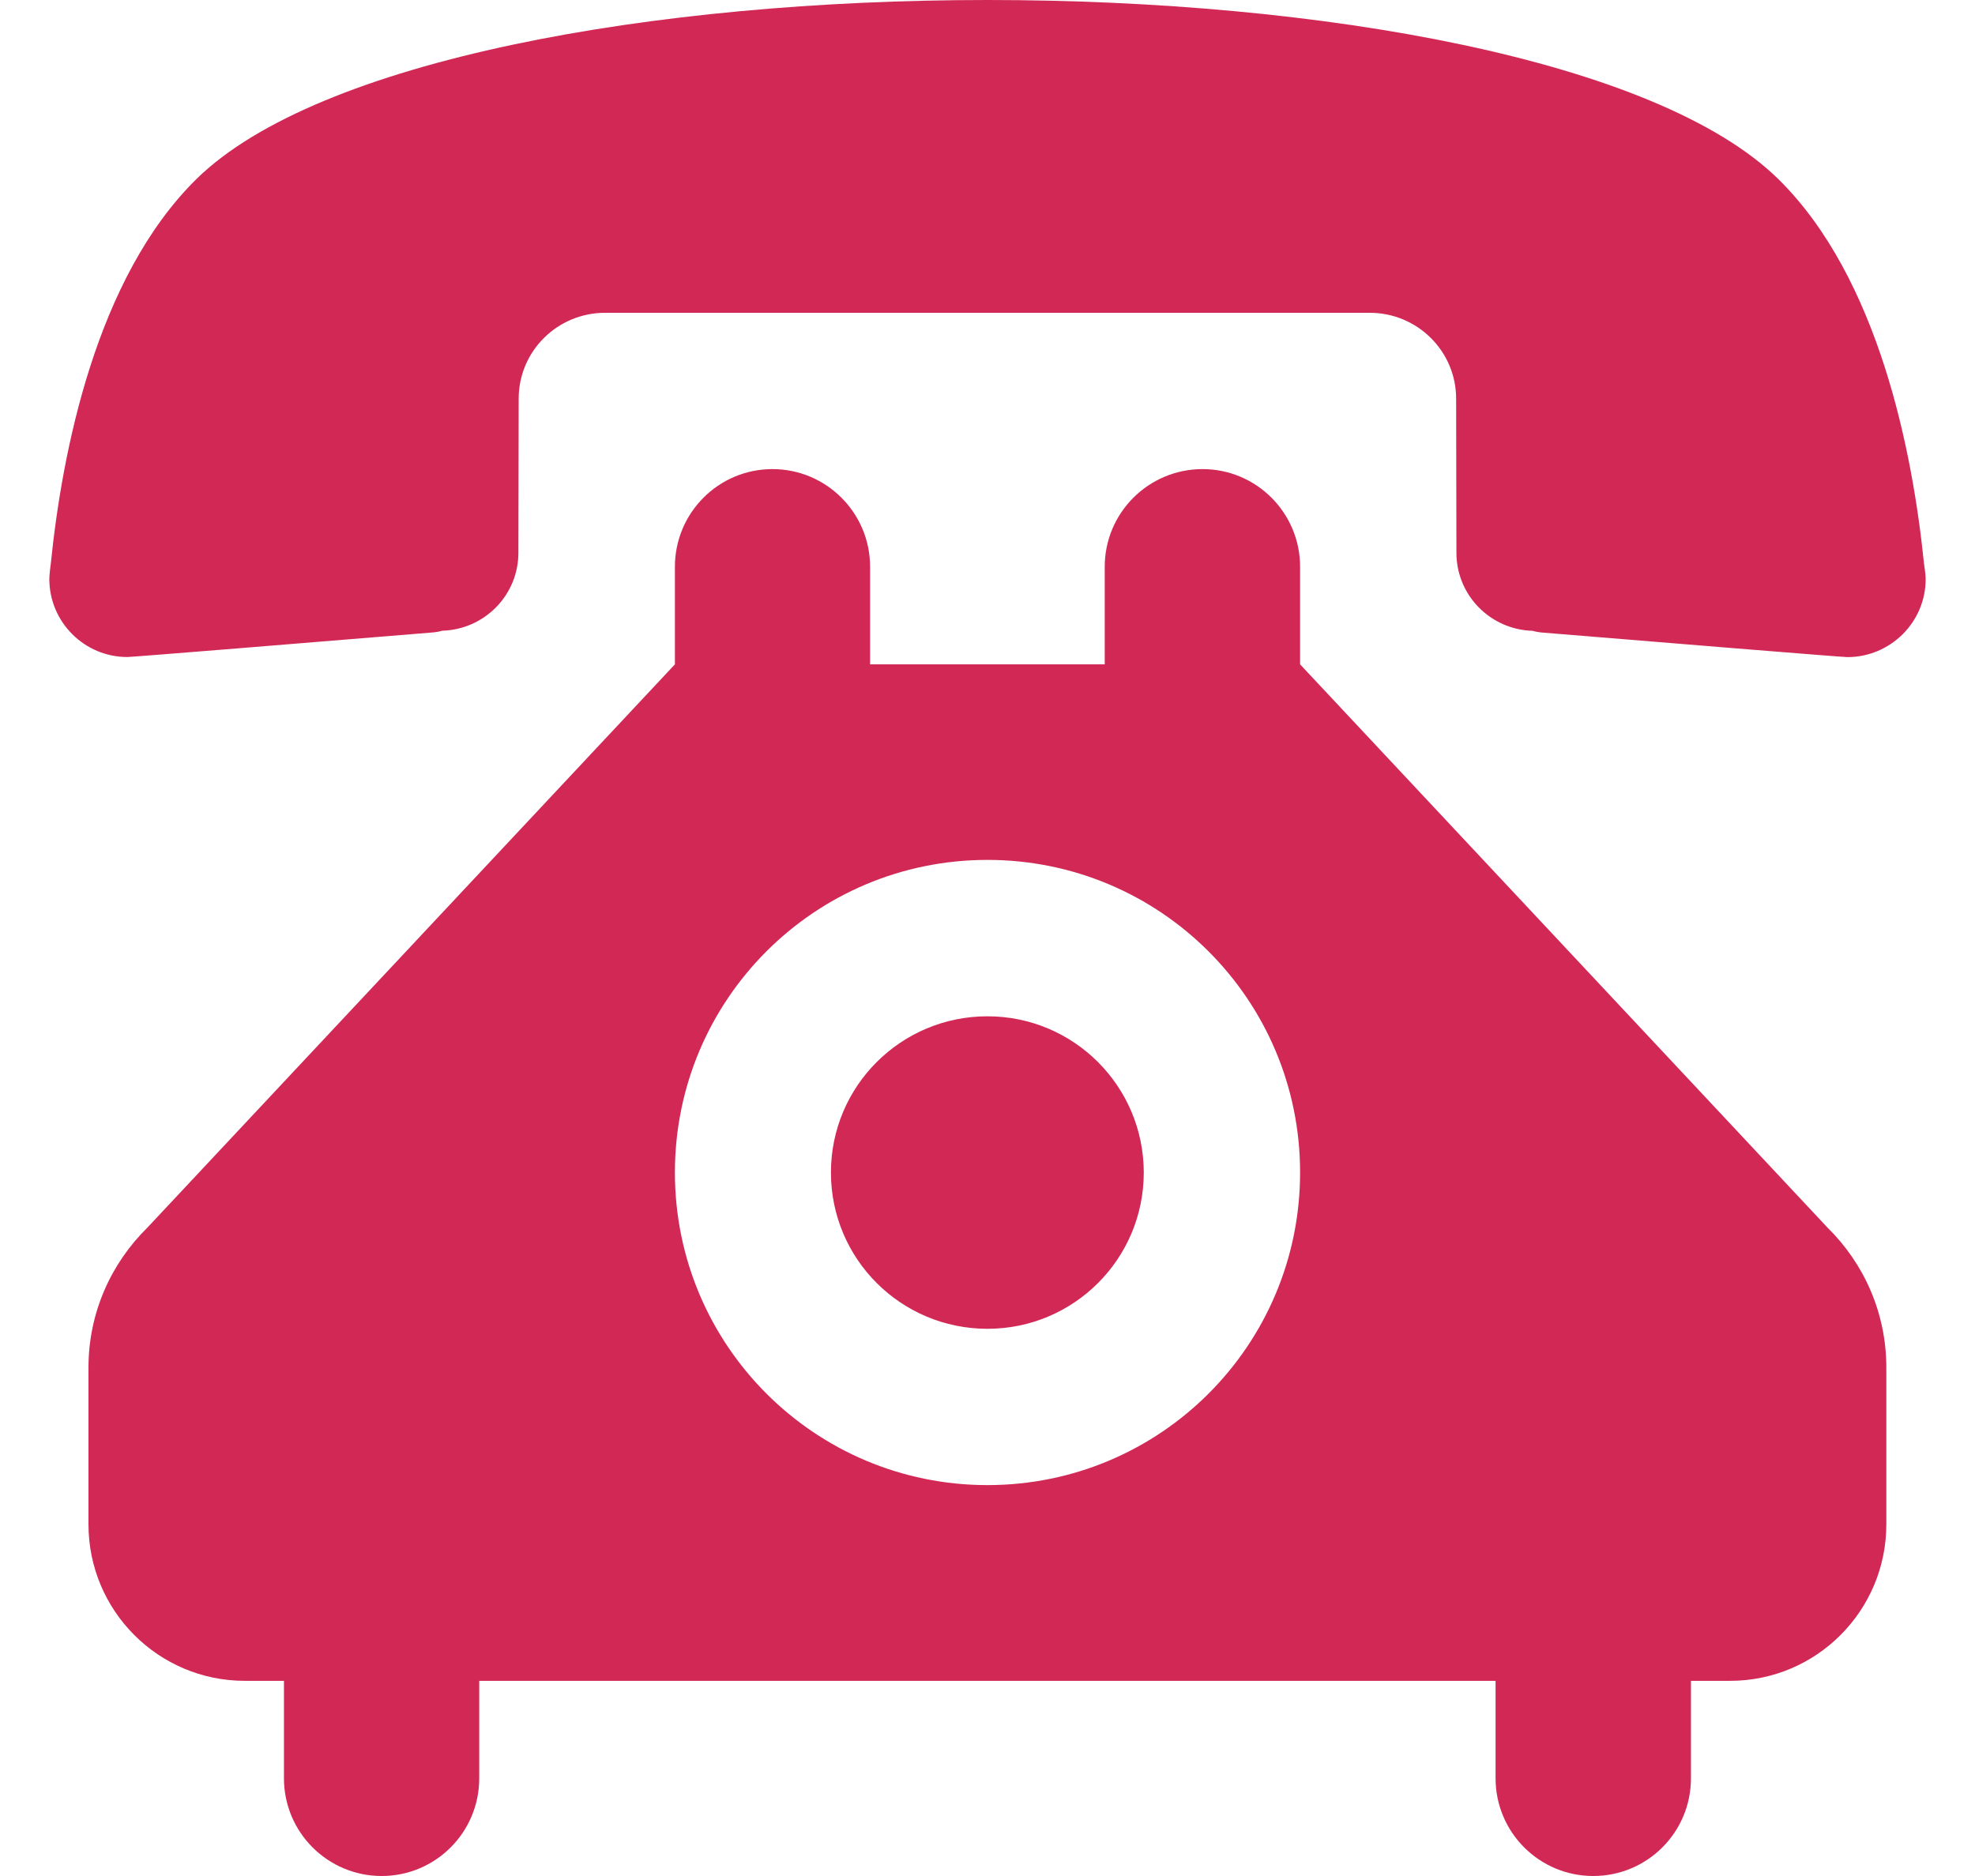
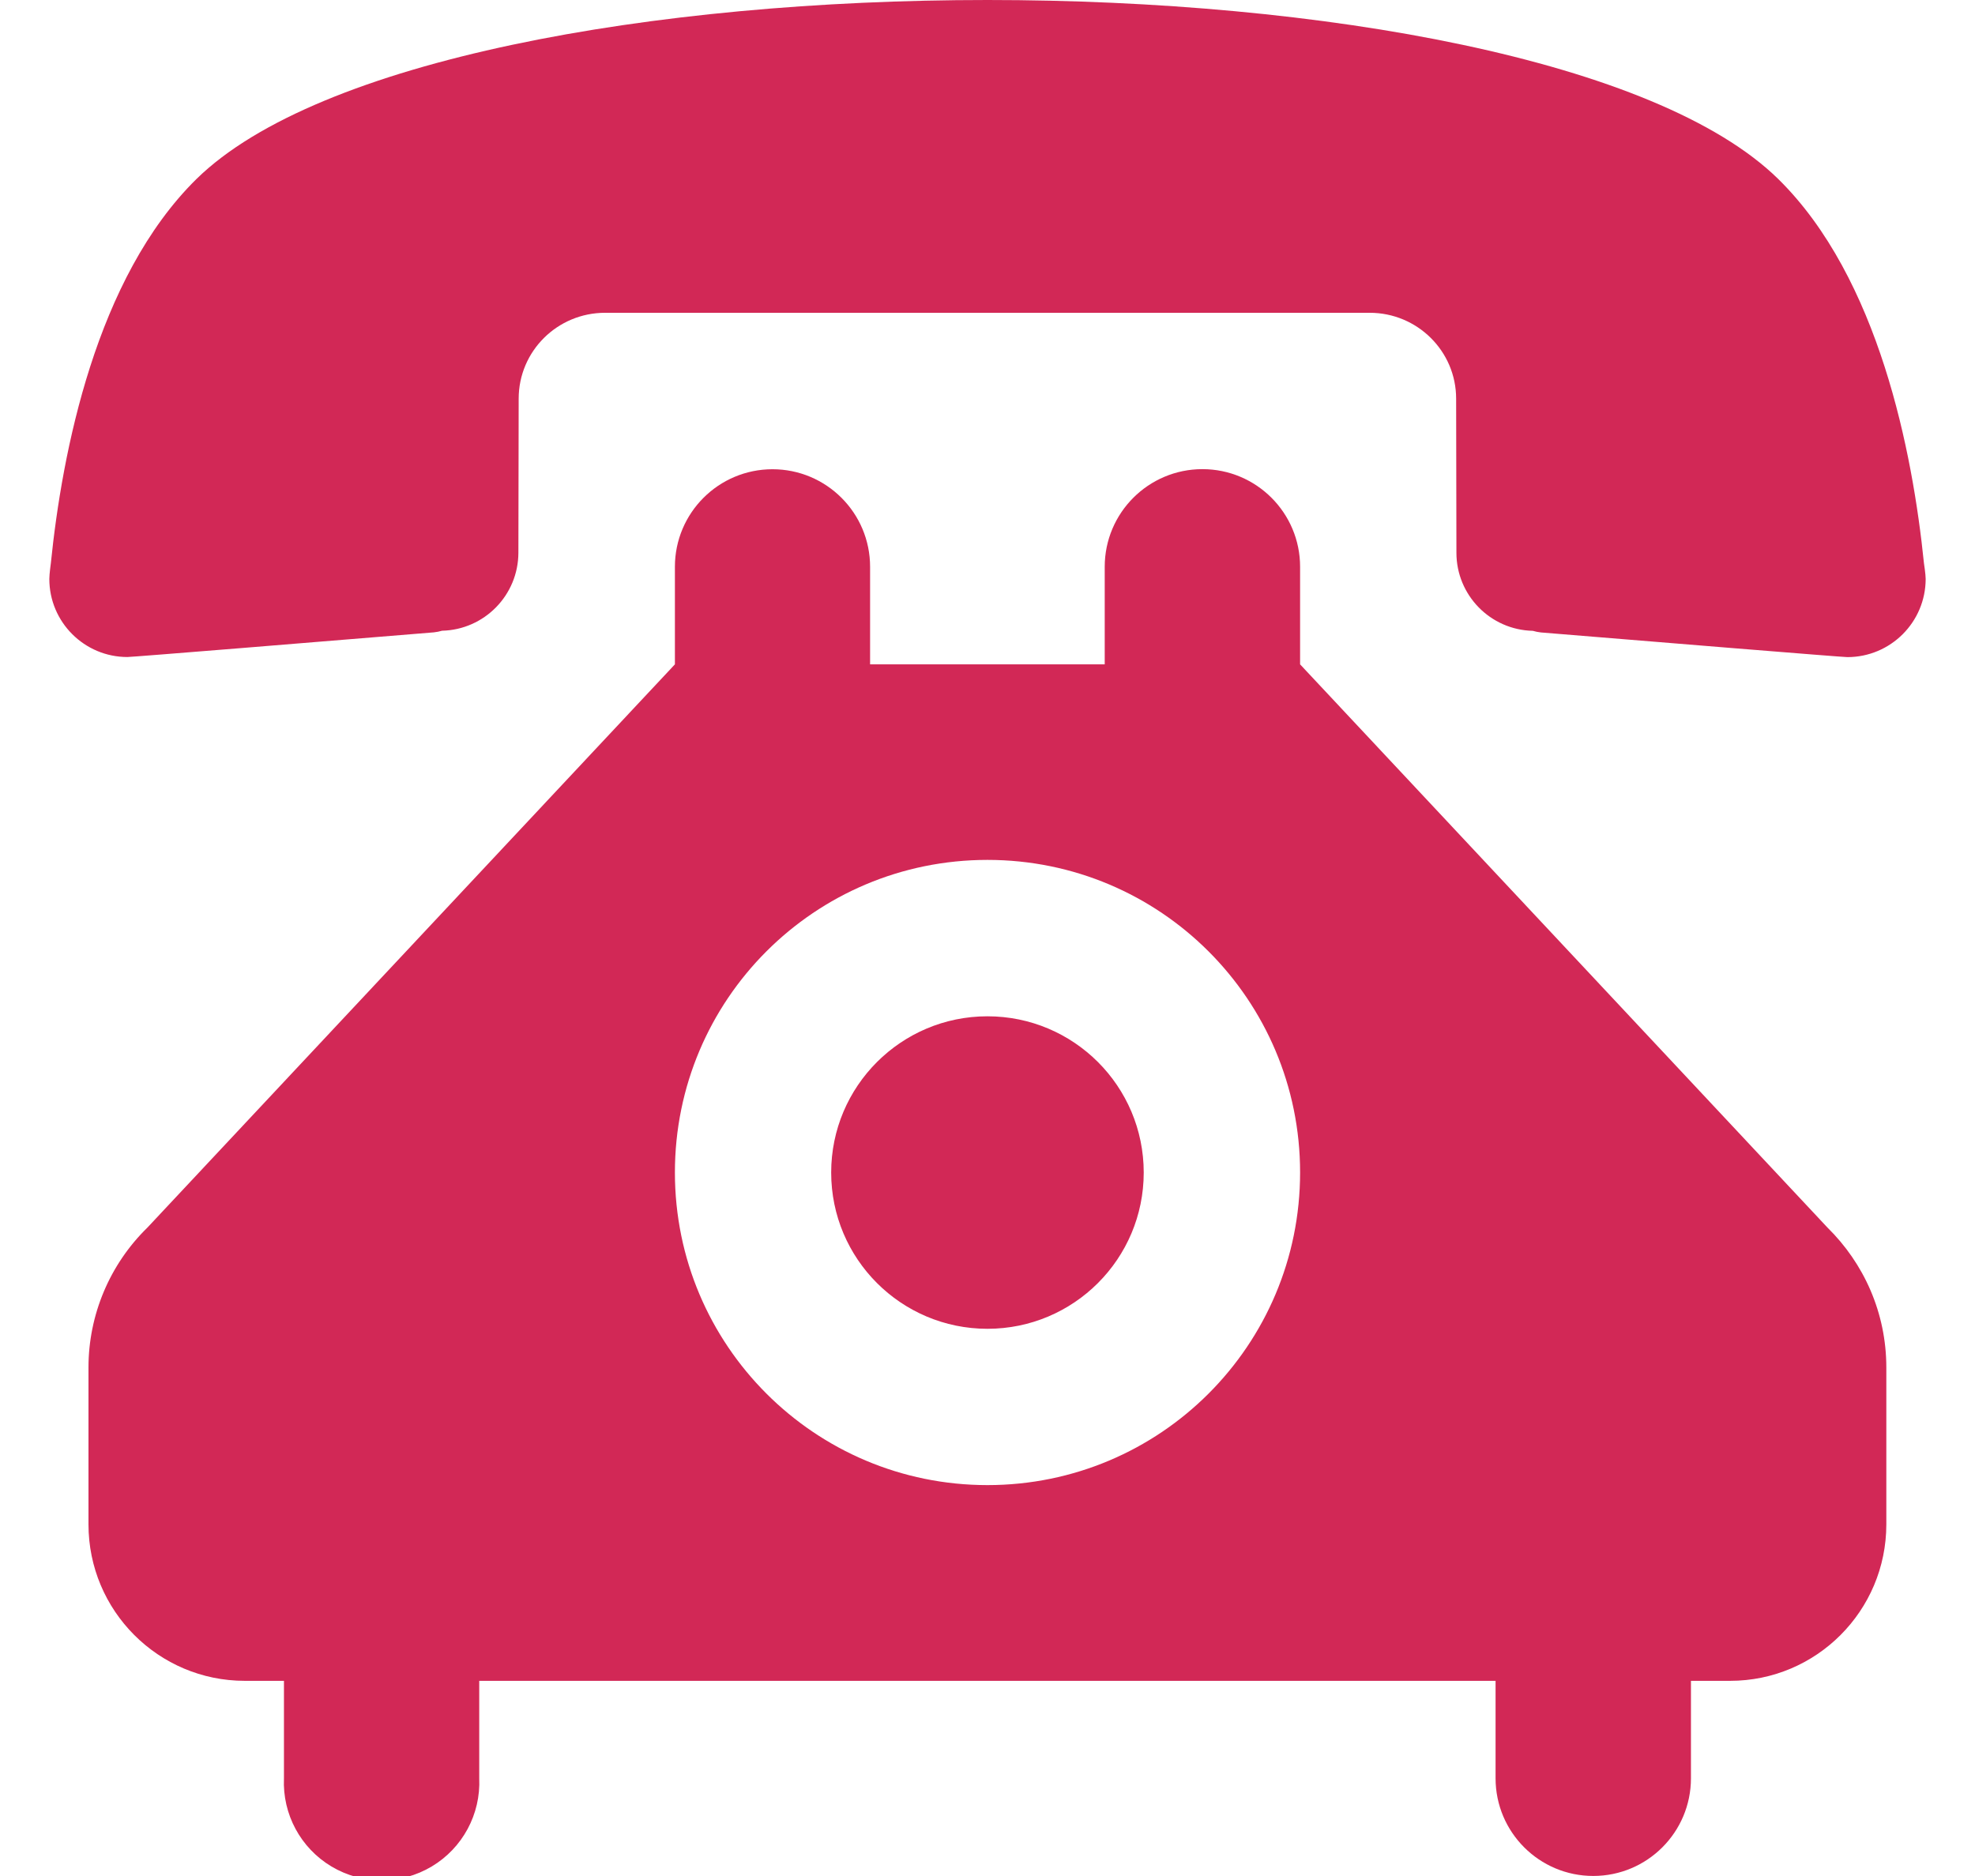
- <svg xmlns="http://www.w3.org/2000/svg" version="1.1" id="Layer_1" x="0px" y="0px" width="20px" height="19px" viewBox="0 0 19.697 19.696" enable-background="new 0 0 19.697 19.696" xml:space="preserve">
-   <path fill="#d22856" d="M9.848,0C6.34,0,2.823,0.628,1.546,1.878c-1.058,1.04-1.412,2.874-1.53,4.035c0,0-0.016,0.115-0.016,0.165 c0,0.454,0.369,0.82,0.819,0.82c0.054,0,2.028-0.161,3.218-0.259c0.029-0.004,0.058-0.008,0.086-0.017 C4.566,6.61,4.924,6.25,4.924,5.803l0.003-1.617c0-0.5,0.407-0.902,0.907-0.902h8.027c0.499,0,0.907,0.402,0.907,0.902l0.003,1.617 c0,0.447,0.356,0.808,0.802,0.82c0.027,0.009,0.056,0.013,0.085,0.017c1.19,0.098,3.164,0.259,3.217,0.259 c0.451,0,0.822-0.366,0.822-0.82c0-0.05-0.018-0.165-0.018-0.165c-0.118-1.161-0.472-2.995-1.53-4.035 C16.873,0.628,13.356,0,9.848,0z M9.848,10.67c-0.908,0-1.643,0.733-1.643,1.64c0,0.907,0.734,1.641,1.643,1.641 c0.906,0,1.641-0.733,1.641-1.641C11.488,11.404,10.754,10.67,9.848,10.67z M8.616,6.975V5.951c0-0.567-0.46-1.026-1.025-1.026 c-0.566,0-1.024,0.459-1.024,1.026v1.024l-5.537,5.913c-0.382,0.376-0.619,0.894-0.619,1.47v1.646c0,0.907,0.734,1.643,1.641,1.643 h0.411v1.023c0,0.568,0.46,1.026,1.026,1.026c0.565,0,1.024-0.458,1.024-1.026v-1.023h10.669v1.023c0,0.568,0.46,1.026,1.025,1.026 c0.567,0,1.026-0.458,1.026-1.026v-1.023h0.411c0.905,0,1.64-0.735,1.64-1.643v-1.646c0-0.576-0.236-1.094-0.618-1.47L13.13,6.975 V5.951c0-0.567-0.459-1.026-1.024-1.026c-0.567,0-1.027,0.459-1.027,1.026v1.024H8.616z M9.848,9.028 c1.814,0,3.282,1.468,3.282,3.282s-1.468,3.282-3.282,3.282c-1.813,0-3.281-1.468-3.281-3.282S8.034,9.028,9.848,9.028z" />
+ <svg xmlns="http://www.w3.org/2000/svg" width="20" height="19" viewBox="0 0 19.697 19.696">
+   <path fill="#d22856" d="M9.848 0C6.34 0 2.823.628 1.546 1.878.488 2.918.134 4.752.016 5.913c0 0-.016.115-.016.165 0 .454.369.82.819.82.054 0 2.028-.161 3.218-.259a.503.503 0 00.086-.017.821.821 0 00.801-.819l.003-1.617c0-.5.407-.902.907-.902h8.027c.499 0 .907.402.907.902l.003 1.617a.82.82 0 00.802.82.474.474 0 00.085.017c1.19.098 3.164.259 3.217.259a.822.822 0 00.822-.82c0-.05-.018-.165-.018-.165-.118-1.161-.472-2.995-1.53-4.035C16.873.628 13.356 0 9.848 0zm0 10.67a1.64 1.64 0 100 3.281 1.64 1.64 0 100-3.281zM8.616 6.975V5.951a1.024 1.024 0 10-2.049 0v1.024L1.03 12.888a2.054 2.054 0 00-.619 1.47v1.646c0 .907.734 1.643 1.641 1.643h.411v1.023a1.026 1.026 0 102.05 0v-1.023h10.669v1.023a1.025 1.025 0 102.051 0v-1.023h.411c.905 0 1.64-.735 1.64-1.643v-1.646c0-.576-.236-1.094-.618-1.47L13.13 6.975V5.951a1.025 1.025 0 10-2.051 0v1.024H8.616zm1.232 2.053c1.814 0 3.282 1.468 3.282 3.282s-1.468 3.282-3.282 3.282c-1.813 0-3.281-1.468-3.281-3.282s1.467-3.282 3.281-3.282z" />
</svg>
